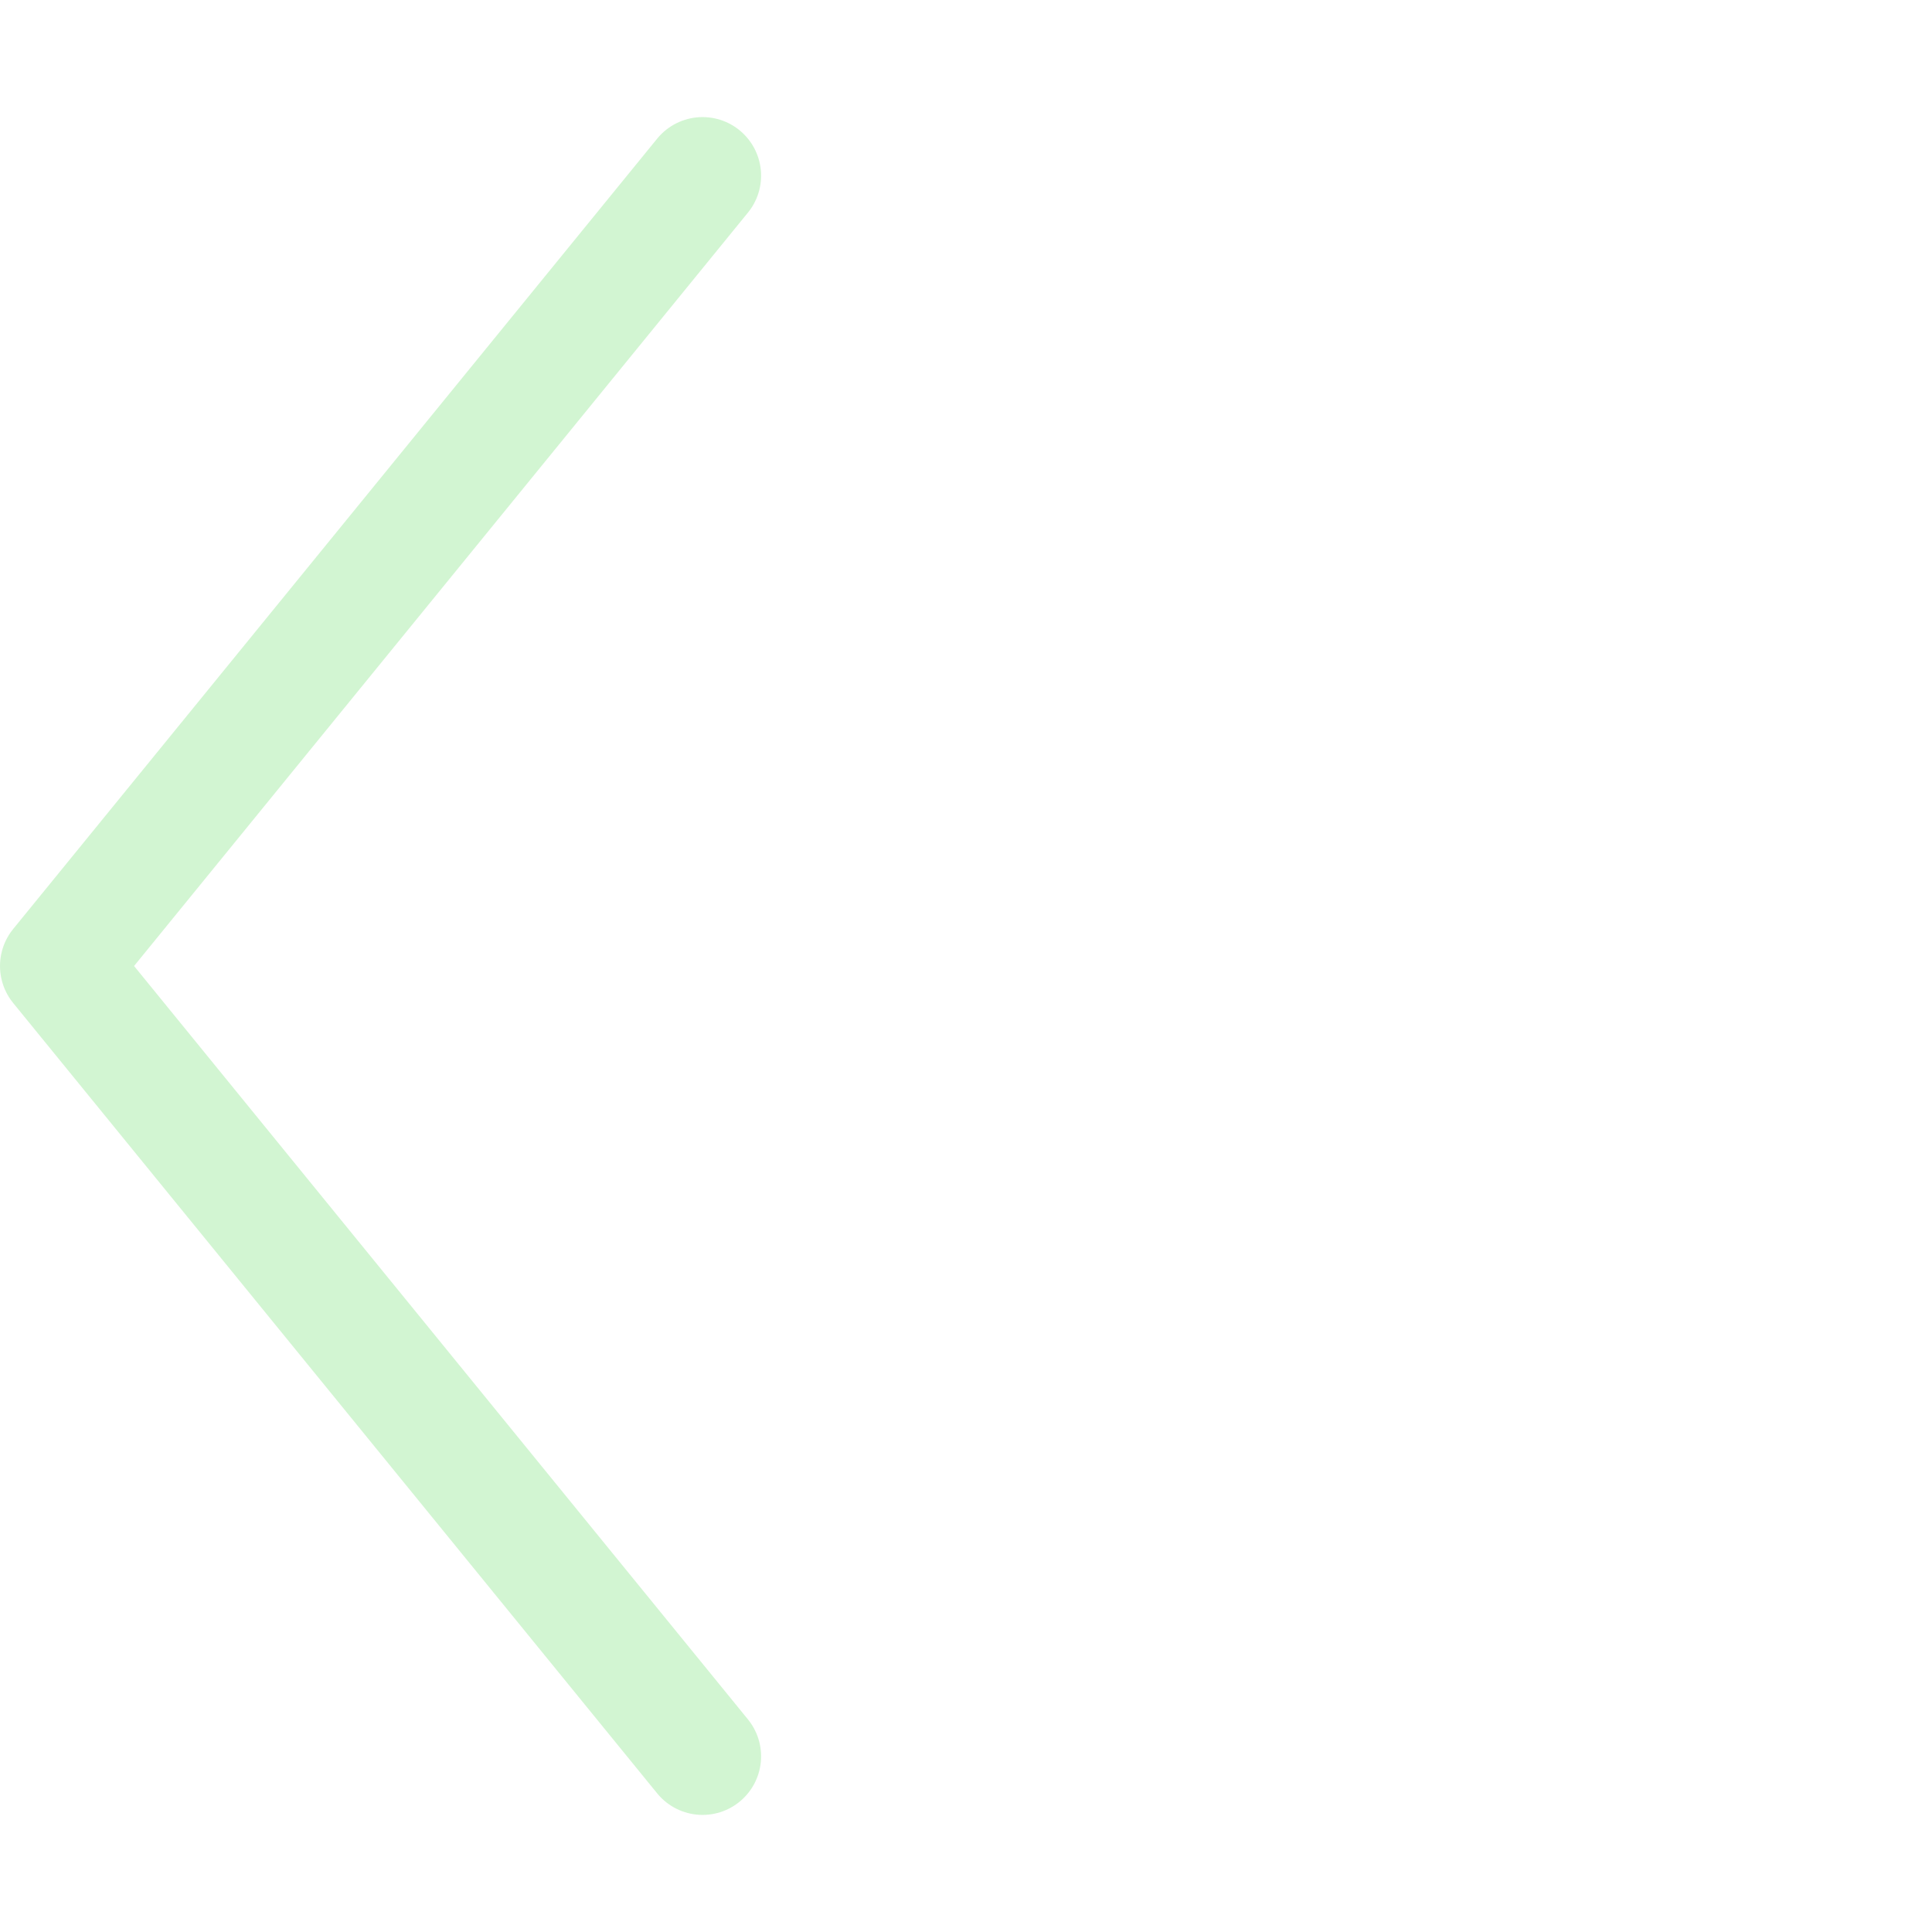
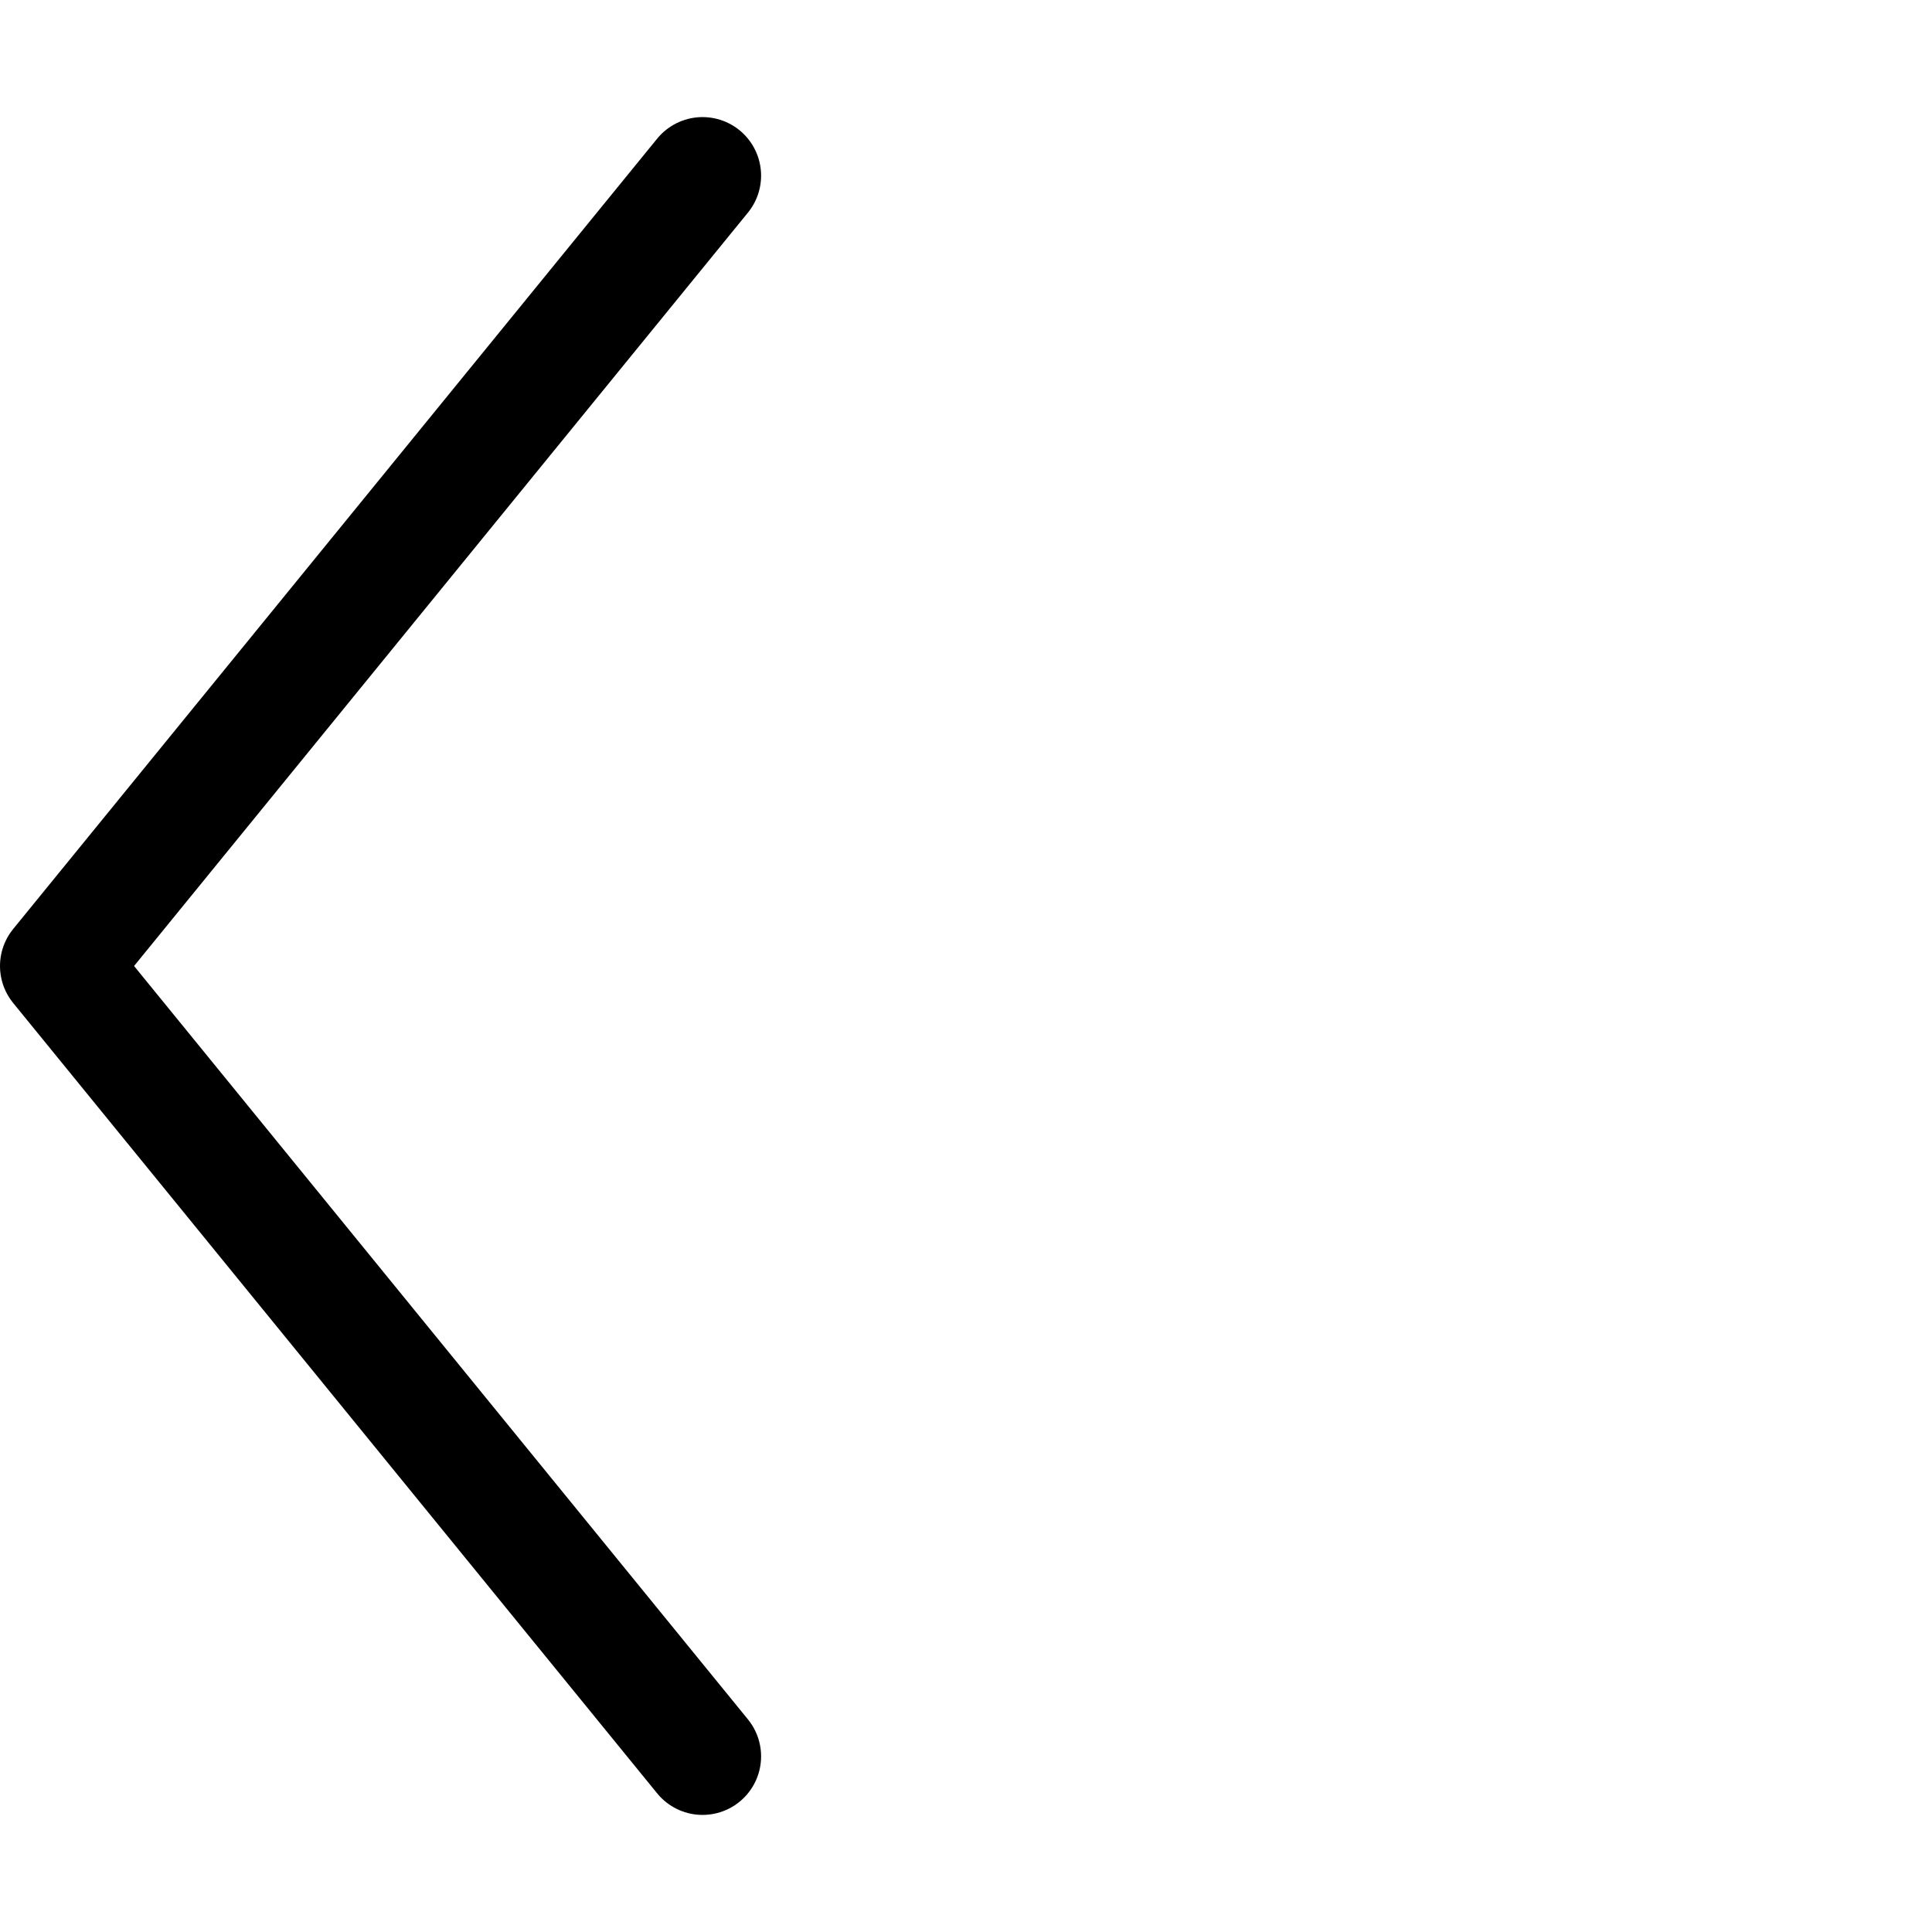
<svg xmlns="http://www.w3.org/2000/svg" width="33" height="33" viewBox="0 0 33 33" fill="none">
  <g id="icon">
-     <path id="Vector" d="M12 30L1 16.5L12 3" stroke="#D2F5D2" stroke-width="2" stroke-linecap="round" stroke-linejoin="round" />
+     <path id="Vector" d="M12 30L1 16.5L12 3" stroke="#000" stroke-width="2" stroke-linecap="round" stroke-linejoin="round" />
  </g>
</svg>
